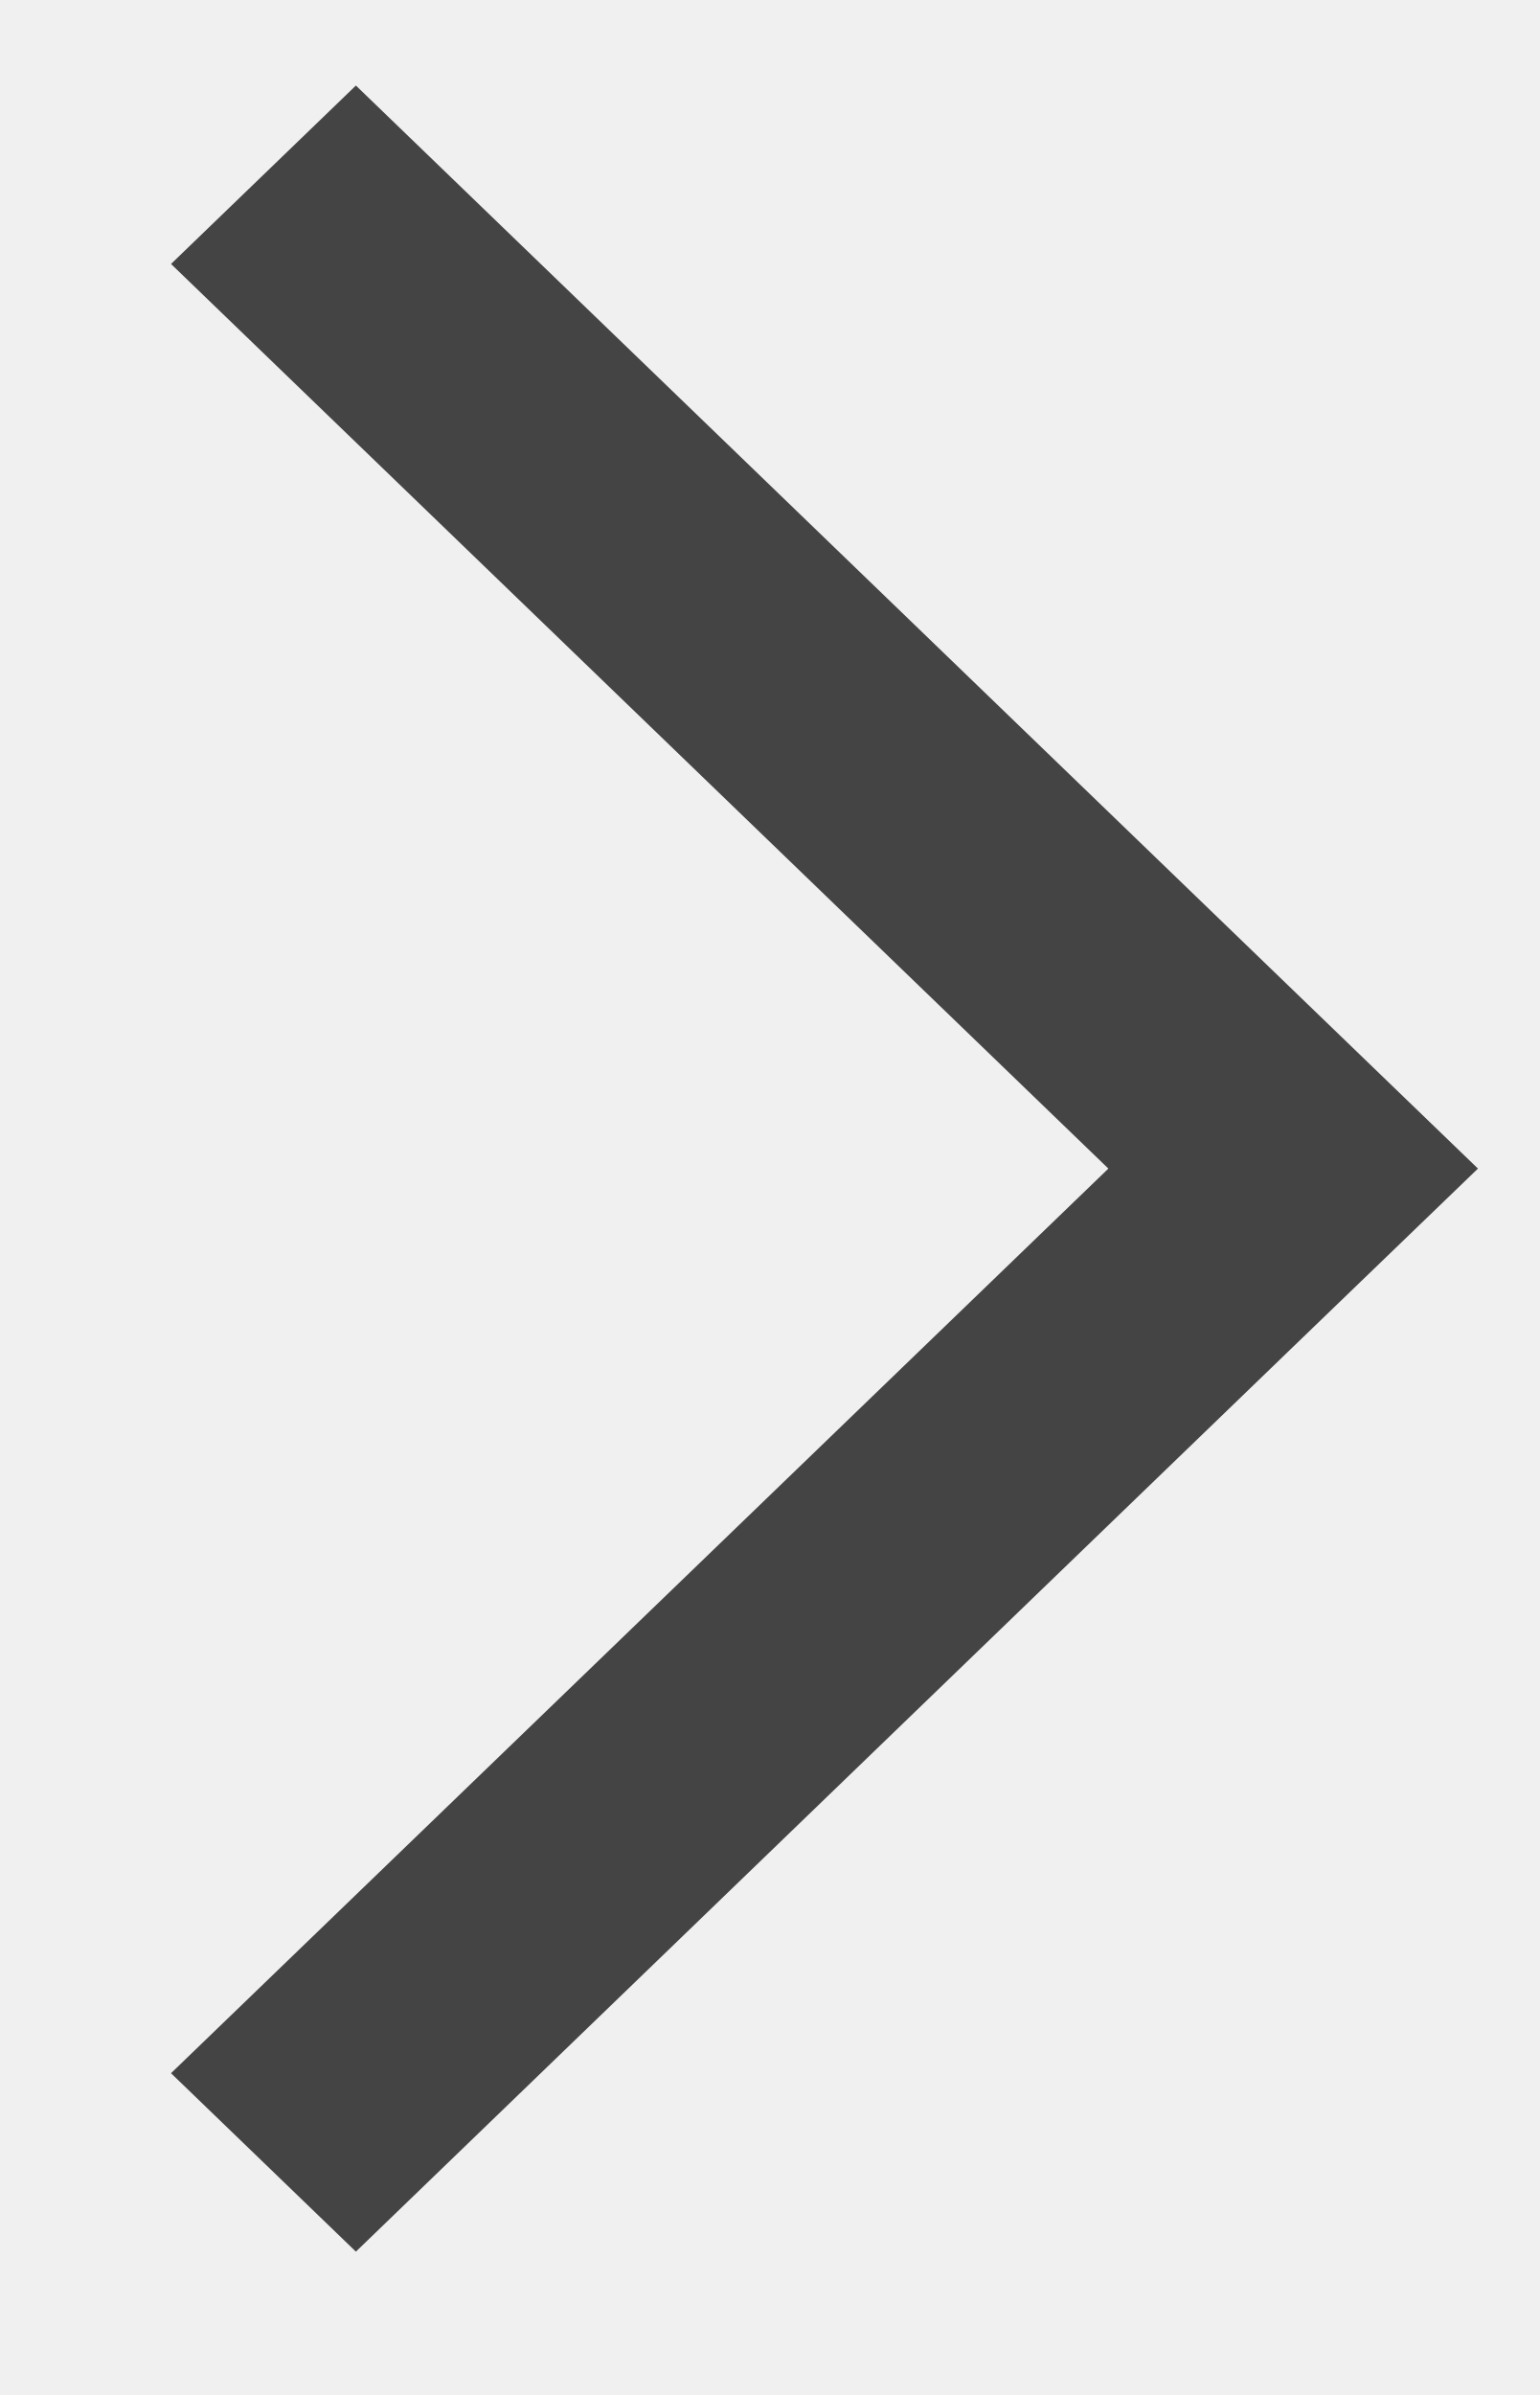
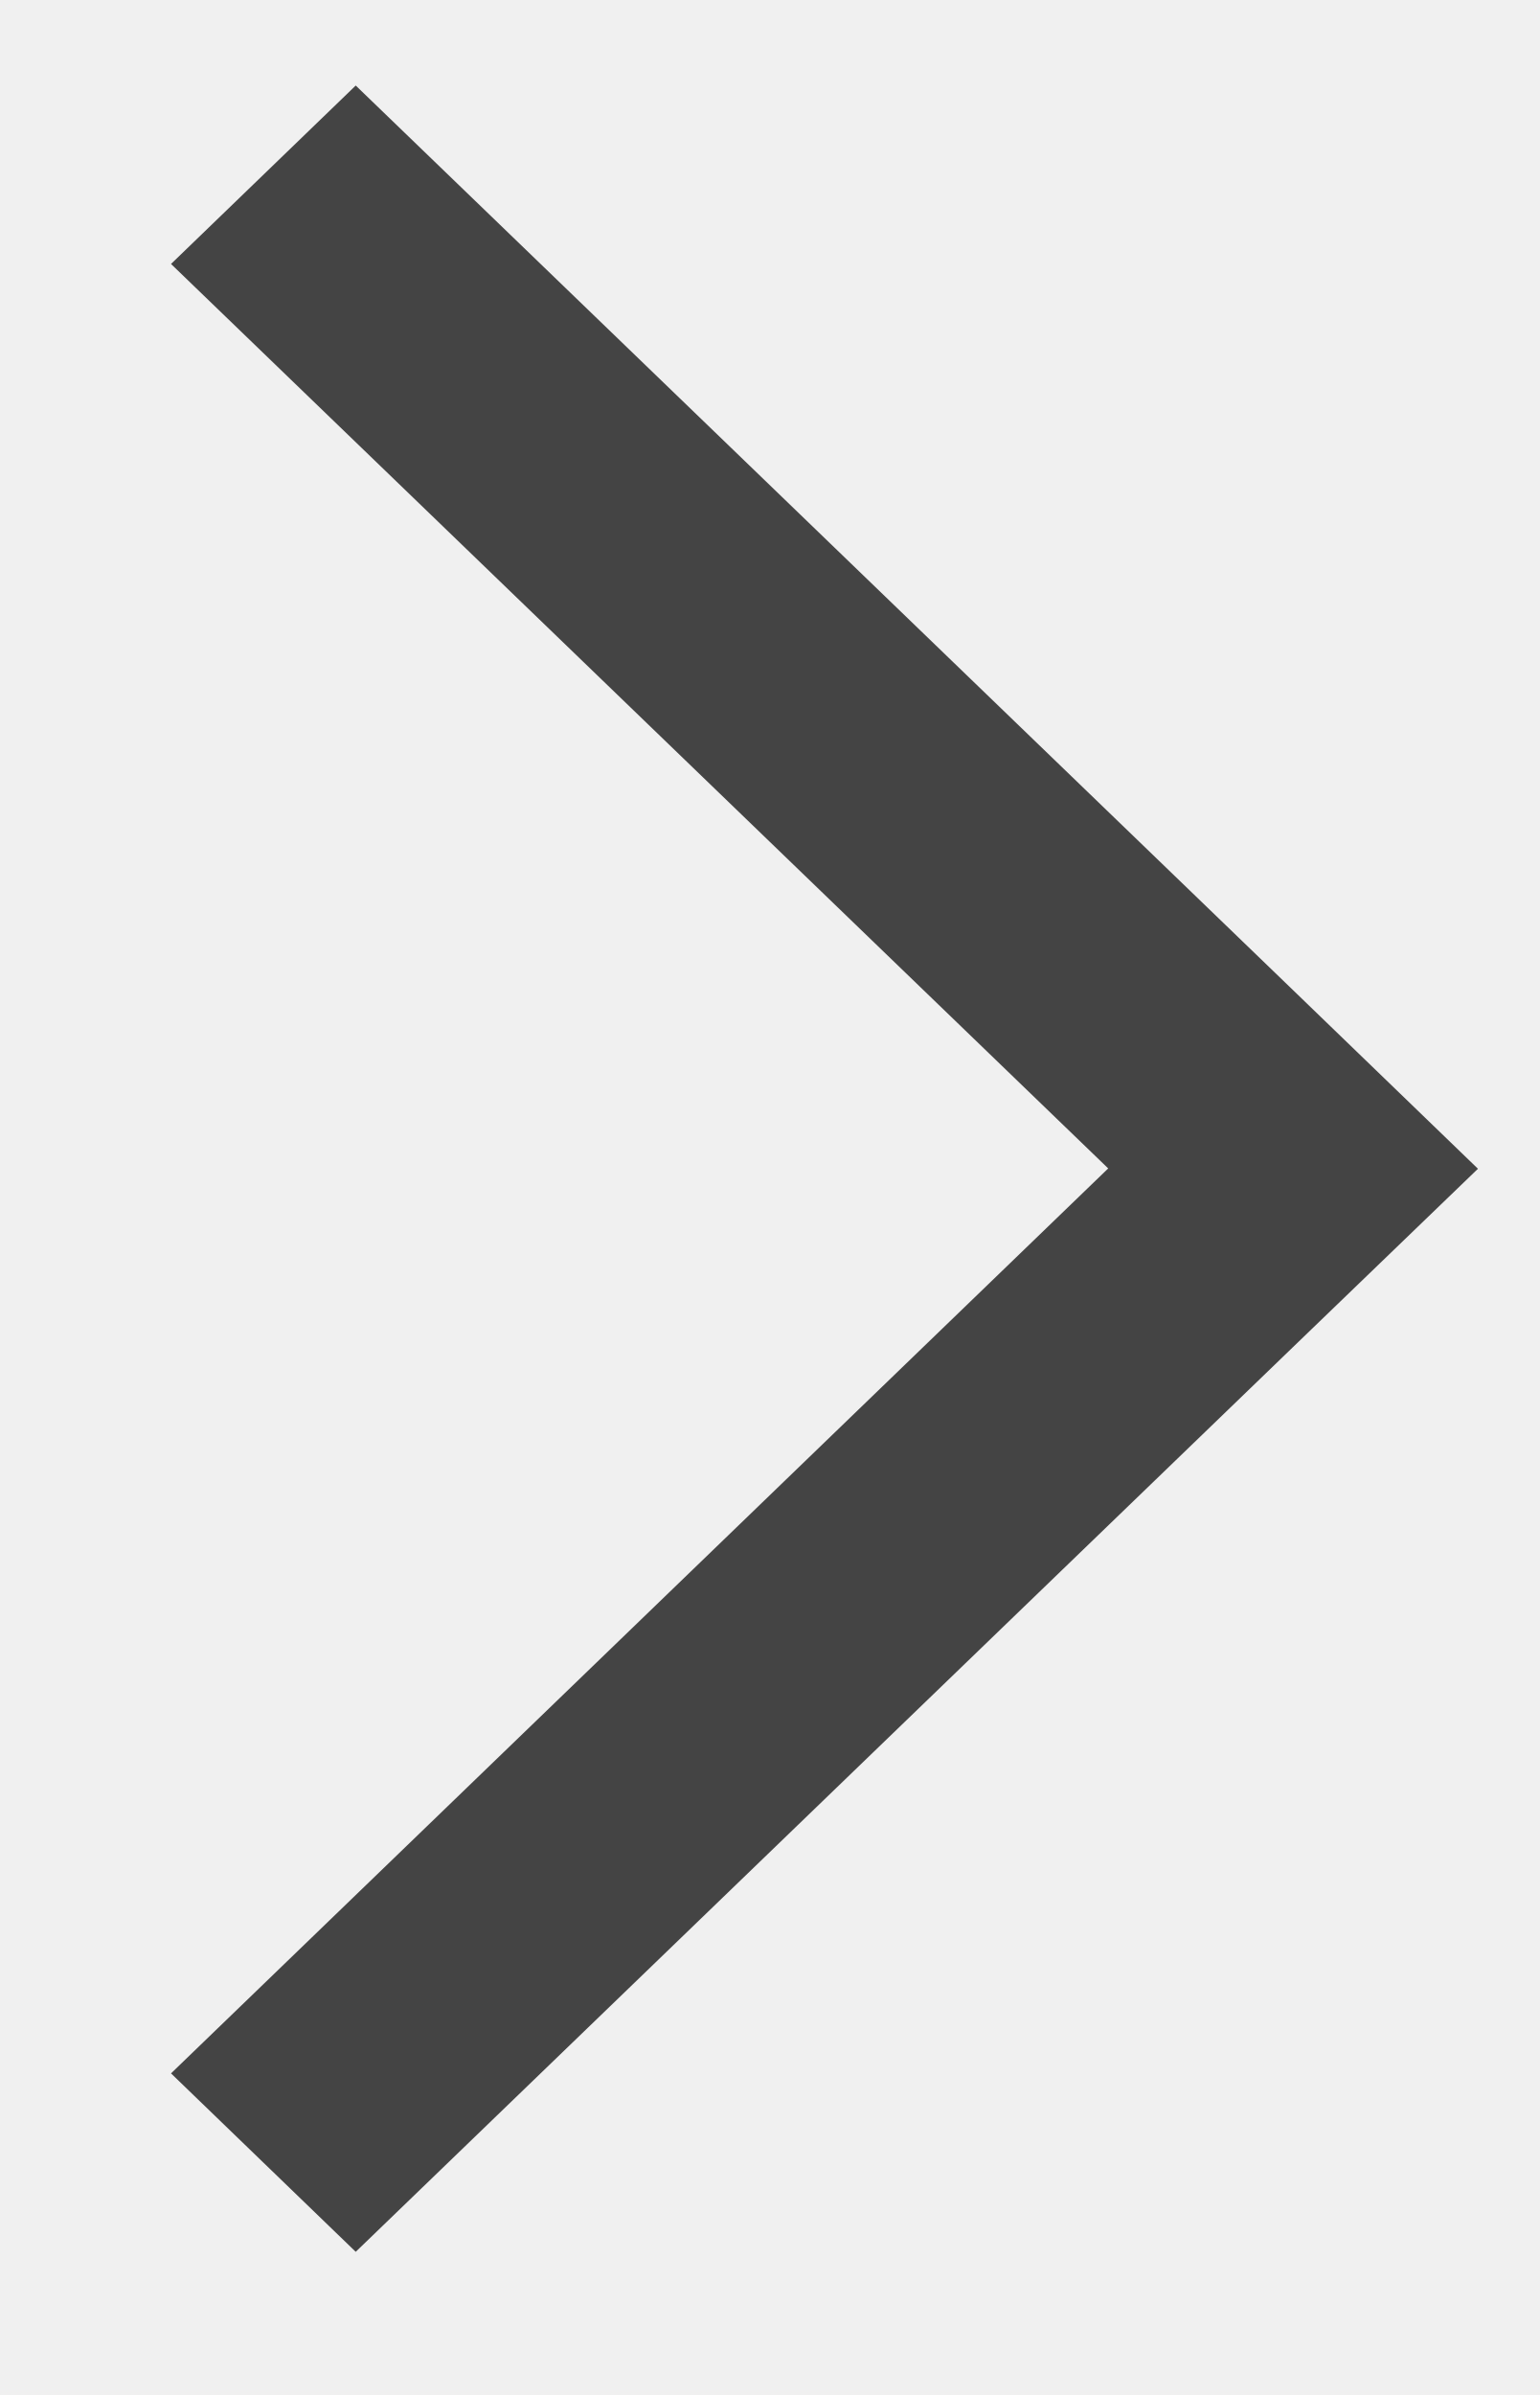
- <svg xmlns="http://www.w3.org/2000/svg" width="9" height="14" viewBox="0 0 9 14" fill="none">
-   <g clip-path="url(#clip0_2200_23553)">
-     <path d="M6.481 6.831L1 12.119L2.081 13.162L7.561 7.873L8.642 6.831L7.561 5.788L2.081 0.5L1 1.543L6.481 6.831Z" fill="#444444" style="fill:#444444;fill:color(display-p3 0.267 0.267 0.267);fill-opacity:1;" />
+ <svg xmlns="http://www.w3.org/2000/svg" width="9" height="14" fill="none" viewBox="0 0 9 14">
+   <g clip-path="url(#a)">
+     <path fill="#444" d="M6.48 6.83 1 12.12l1.08 1.043 5.481-5.289 1.081-1.042-1.08-1.043L2.08.5 1 1.543z" style="fill:#444;fill:color(display-p3 .267 .267 .267);fill-opacity:1" />
  </g>
  <defs>
-     <clipPath id="clip0_2200_23553">
-       <rect width="8" height="13" fill="white" style="fill:white;fill:white;fill-opacity:1;" transform="matrix(-1 0 0 1 8.64209 0.5)" />
+     <clipPath id="a">
+       <path fill="#fff" d="M0 0h8v13H0z" style="fill:#fff;fill-opacity:1" transform="matrix(-1 0 0 1 8.642 .5)" />
    </clipPath>
  </defs>
</svg>
